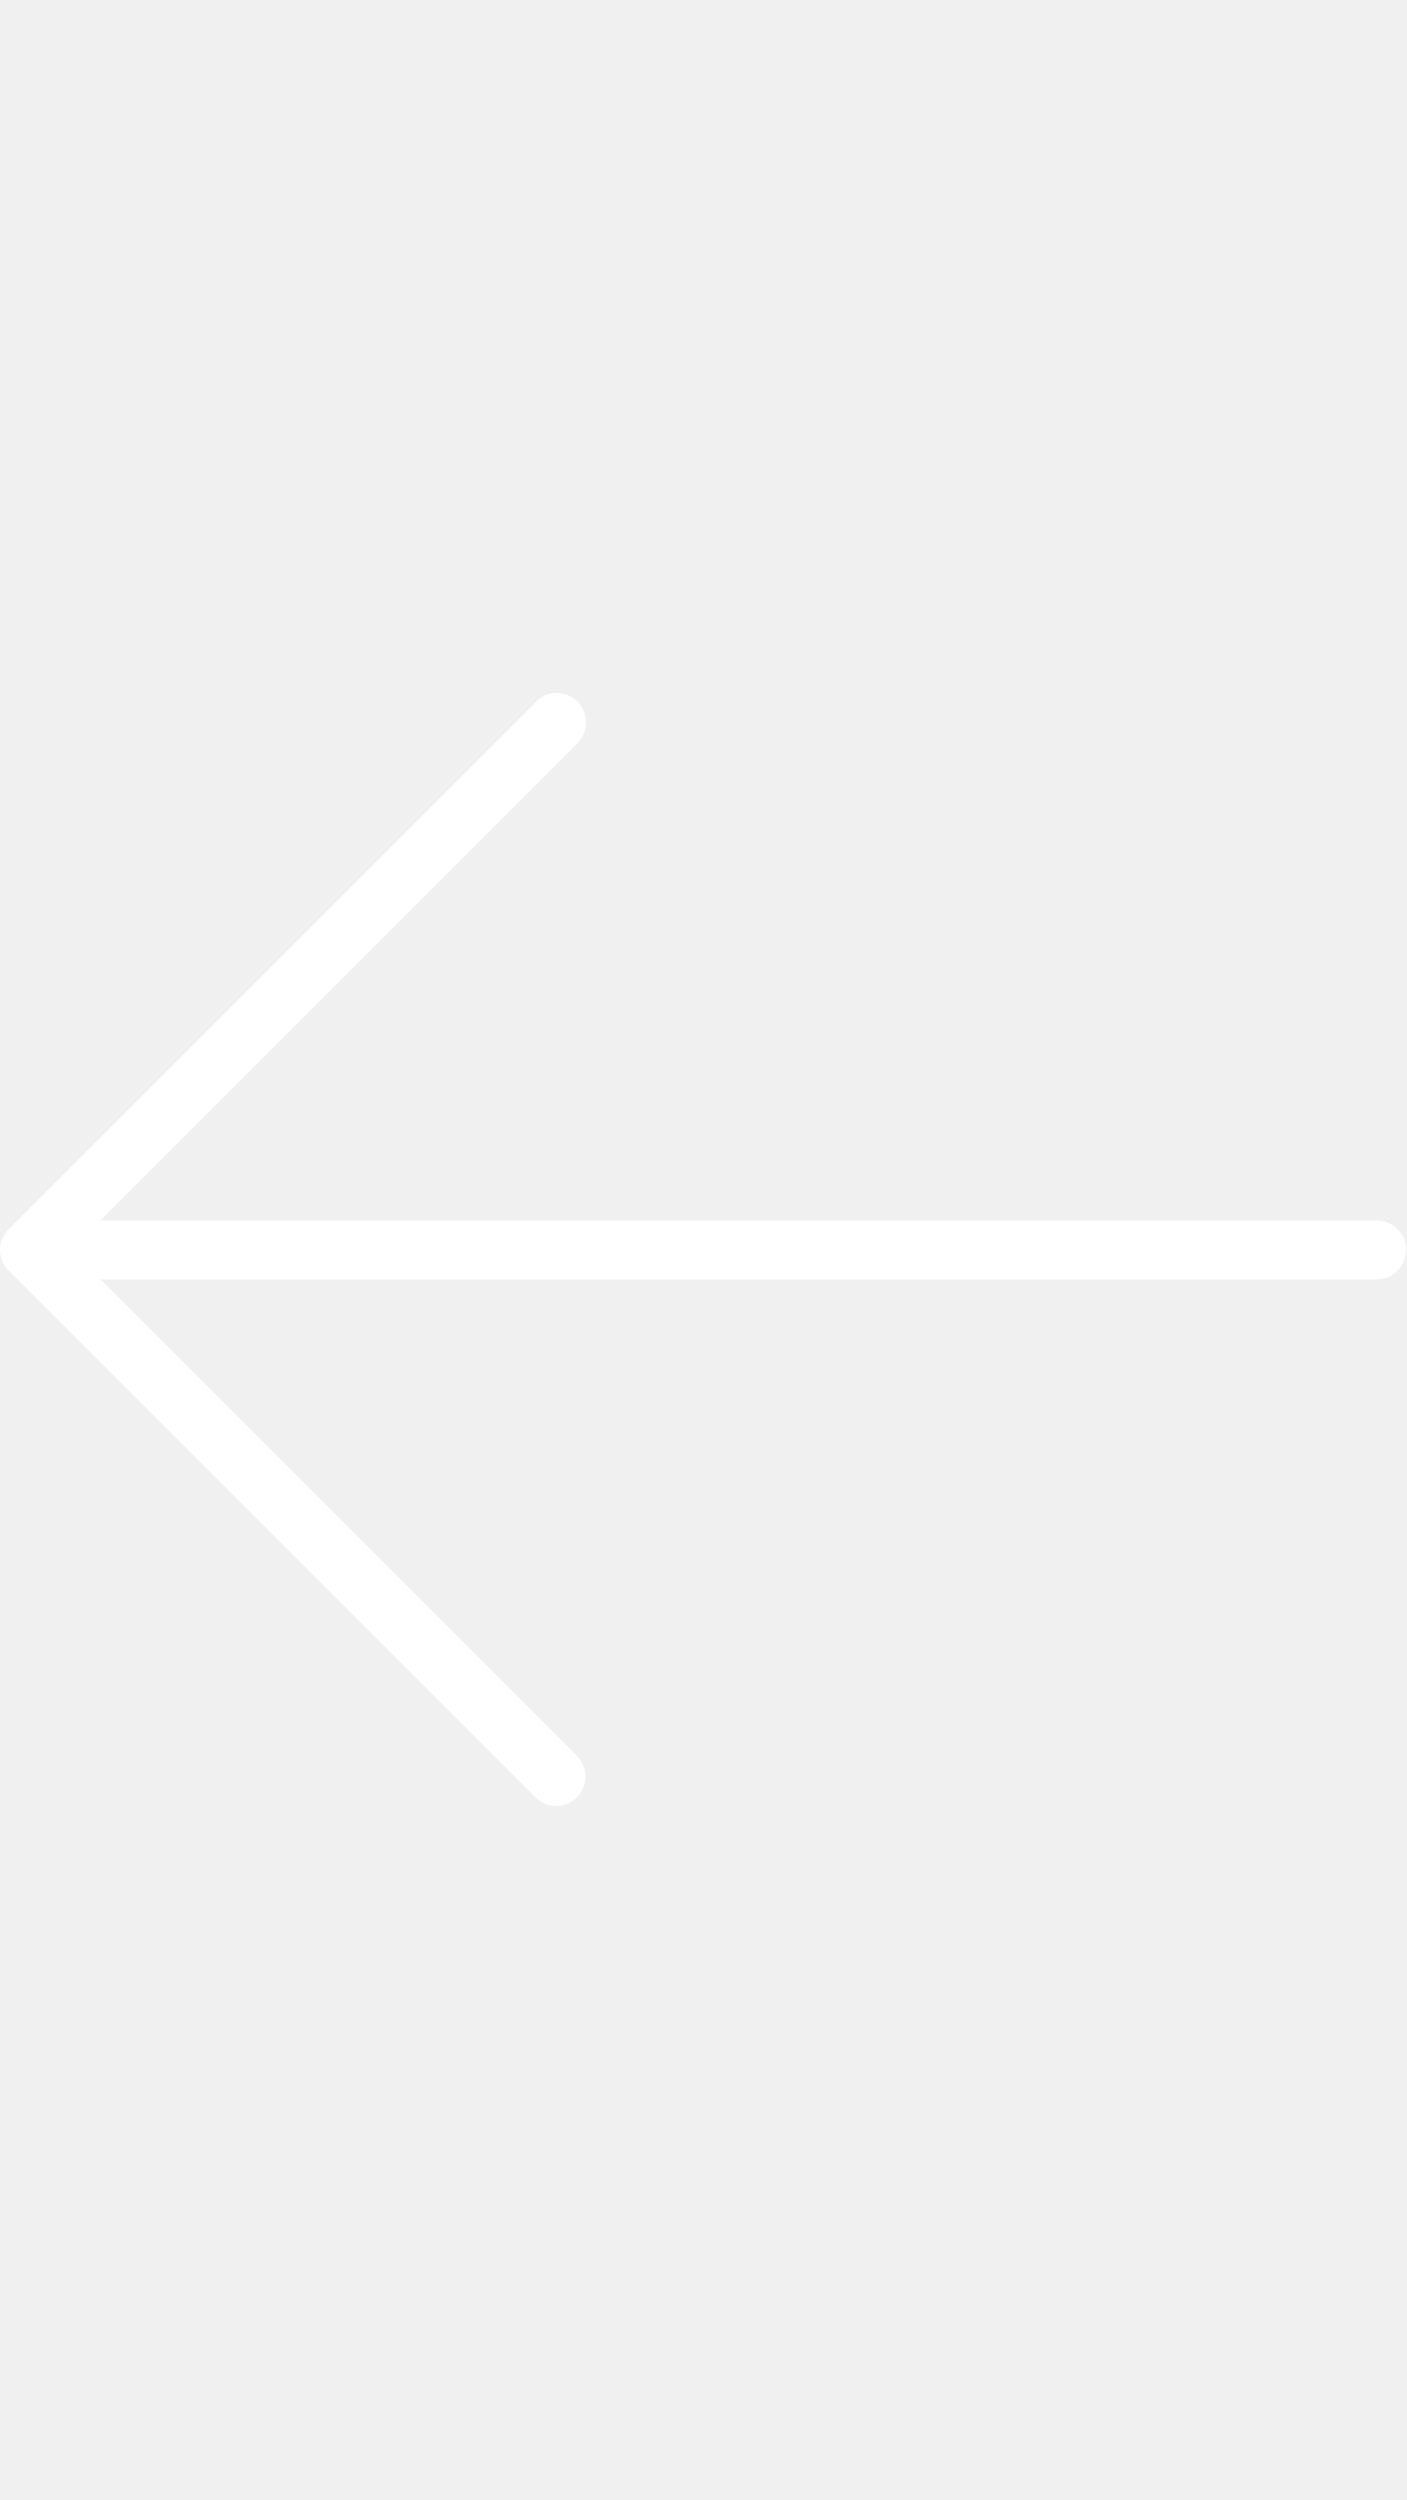
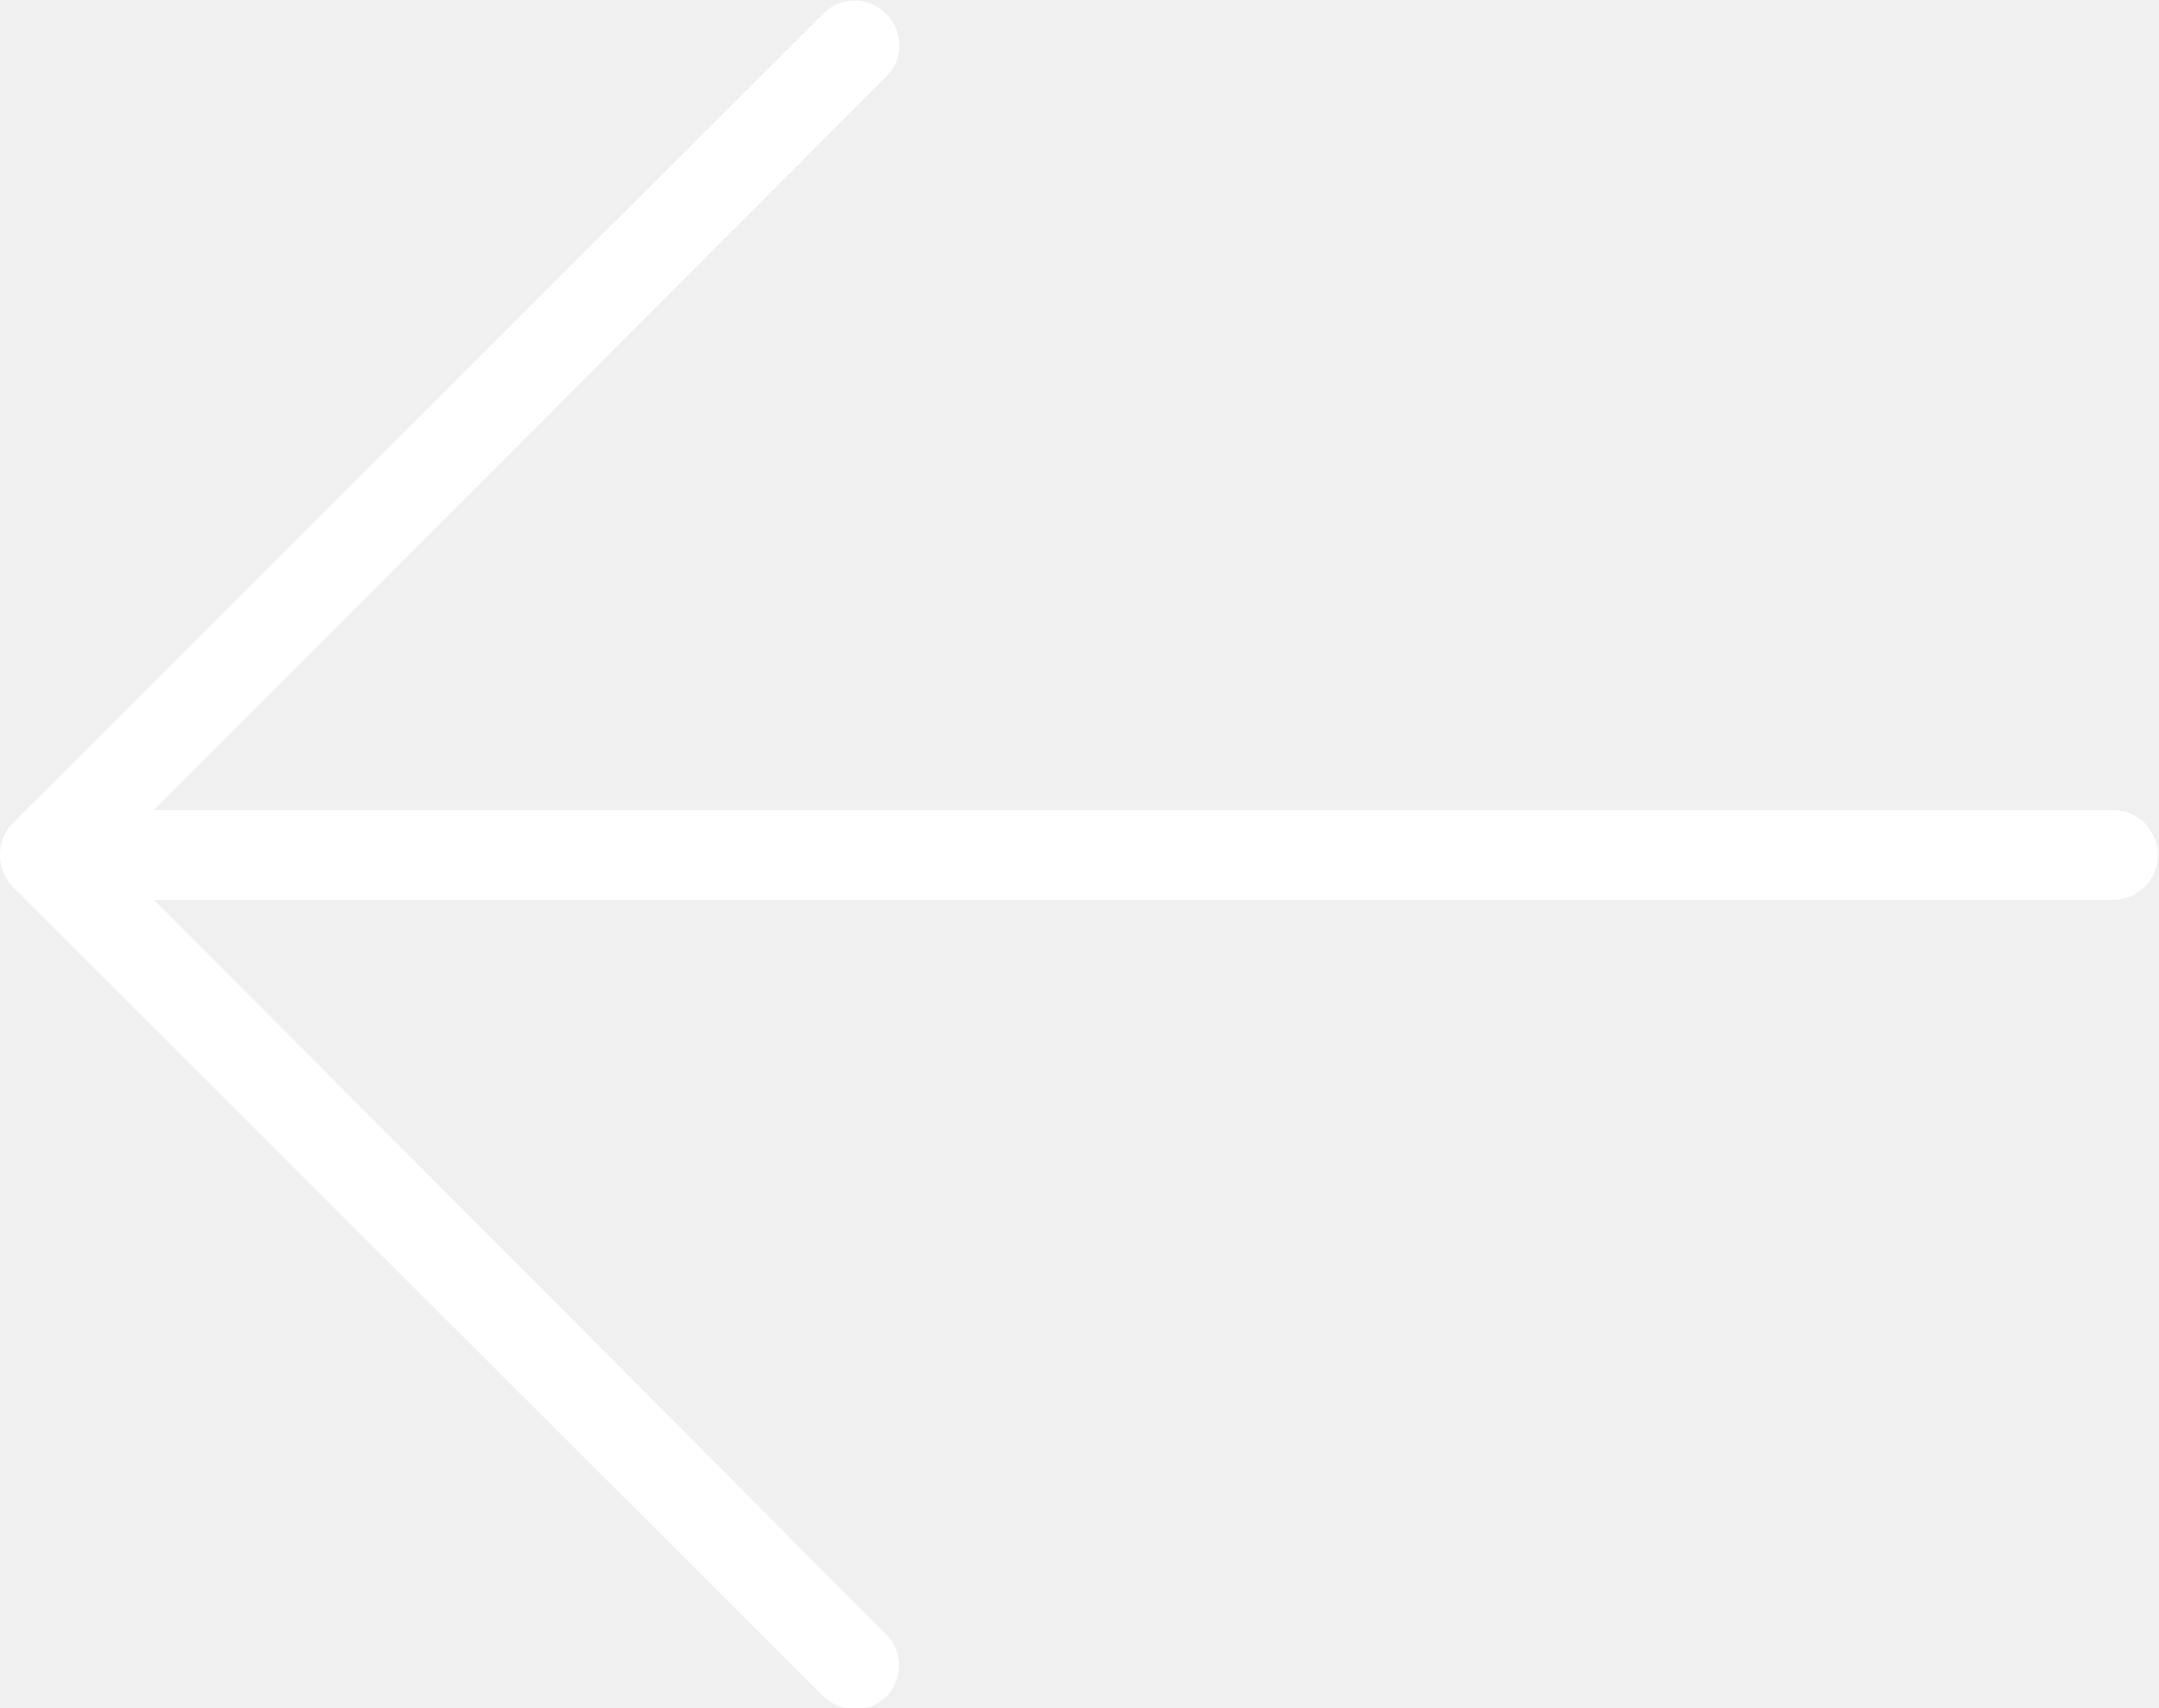
- <svg xmlns="http://www.w3.org/2000/svg" width="20.196" height="35.904" viewBox="0 0 20.196 35.904">
+ <svg xmlns="http://www.w3.org/2000/svg" id="Layer_1" data-name="Layer 1" viewBox="0 0 20.2 15.98">
  <defs>
-     <clipPath id="clip-path">
-       <path id="LSAA_View_3" data-name="LSAA View 3" d="M0,0H35.9V20.2H0Z" fill="#fff" />
+     <style>.cls-1{fill:none;}.cls-2{clip-path:url(#clip-path);}.cls-3{fill:#fff;}</style>
+     <clipPath id="clip-path" transform="translate(0 -9.95)">
+       <rect class="cls-1" width="20.2" height="35.9" />
    </clipPath>
  </defs>
-   <g id="Mask_Group_3" data-name="Mask Group 3" transform="translate(0 35.904) rotate(-90)" clip-path="url(#clip-path)">
-     <g id="up-arrow" transform="translate(9.958)">
-       <g id="Group_3723" data-name="Group 3723" transform="translate(0)">
-         <path id="Path_3194" data-name="Path 3194" d="M128.36,7.7,120.787.124a.436.436,0,0,0-.137-.092.417.417,0,0,0-.321,0,.4.4,0,0,0-.137.092L112.617,7.7a.421.421,0,0,0,.595.595l6.856-6.855V19.775a.421.421,0,1,0,.842,0V1.437l6.855,6.855a.421.421,0,1,0,.6-.595Z" transform="translate(-112.494 0)" fill="#fff" />
+   <g class="cls-2">
+     <g id="Mask_Group_3" data-name="Mask Group 3">
+       <g id="up-arrow">
+         <g id="Group_3723" data-name="Group 3723">
+           <path id="Path_3194" data-name="Path 3194" class="cls-3" d="M7.7,10.08.12,17.65a.42.42,0,0,0-.09.14.44.44,0,0,0,0,.32.42.42,0,0,0,.09.14L7.7,25.82a.43.43,0,0,0,.6,0,.42.42,0,0,0,0-.57L1.44,18.37H19.77a.42.42,0,1,0,0-.84H1.44l6.85-6.86a.41.41,0,0,0,0-.59.41.41,0,0,0-.59,0Z" transform="translate(0 -9.95)" />
+         </g>
      </g>
    </g>
  </g>
</svg>
